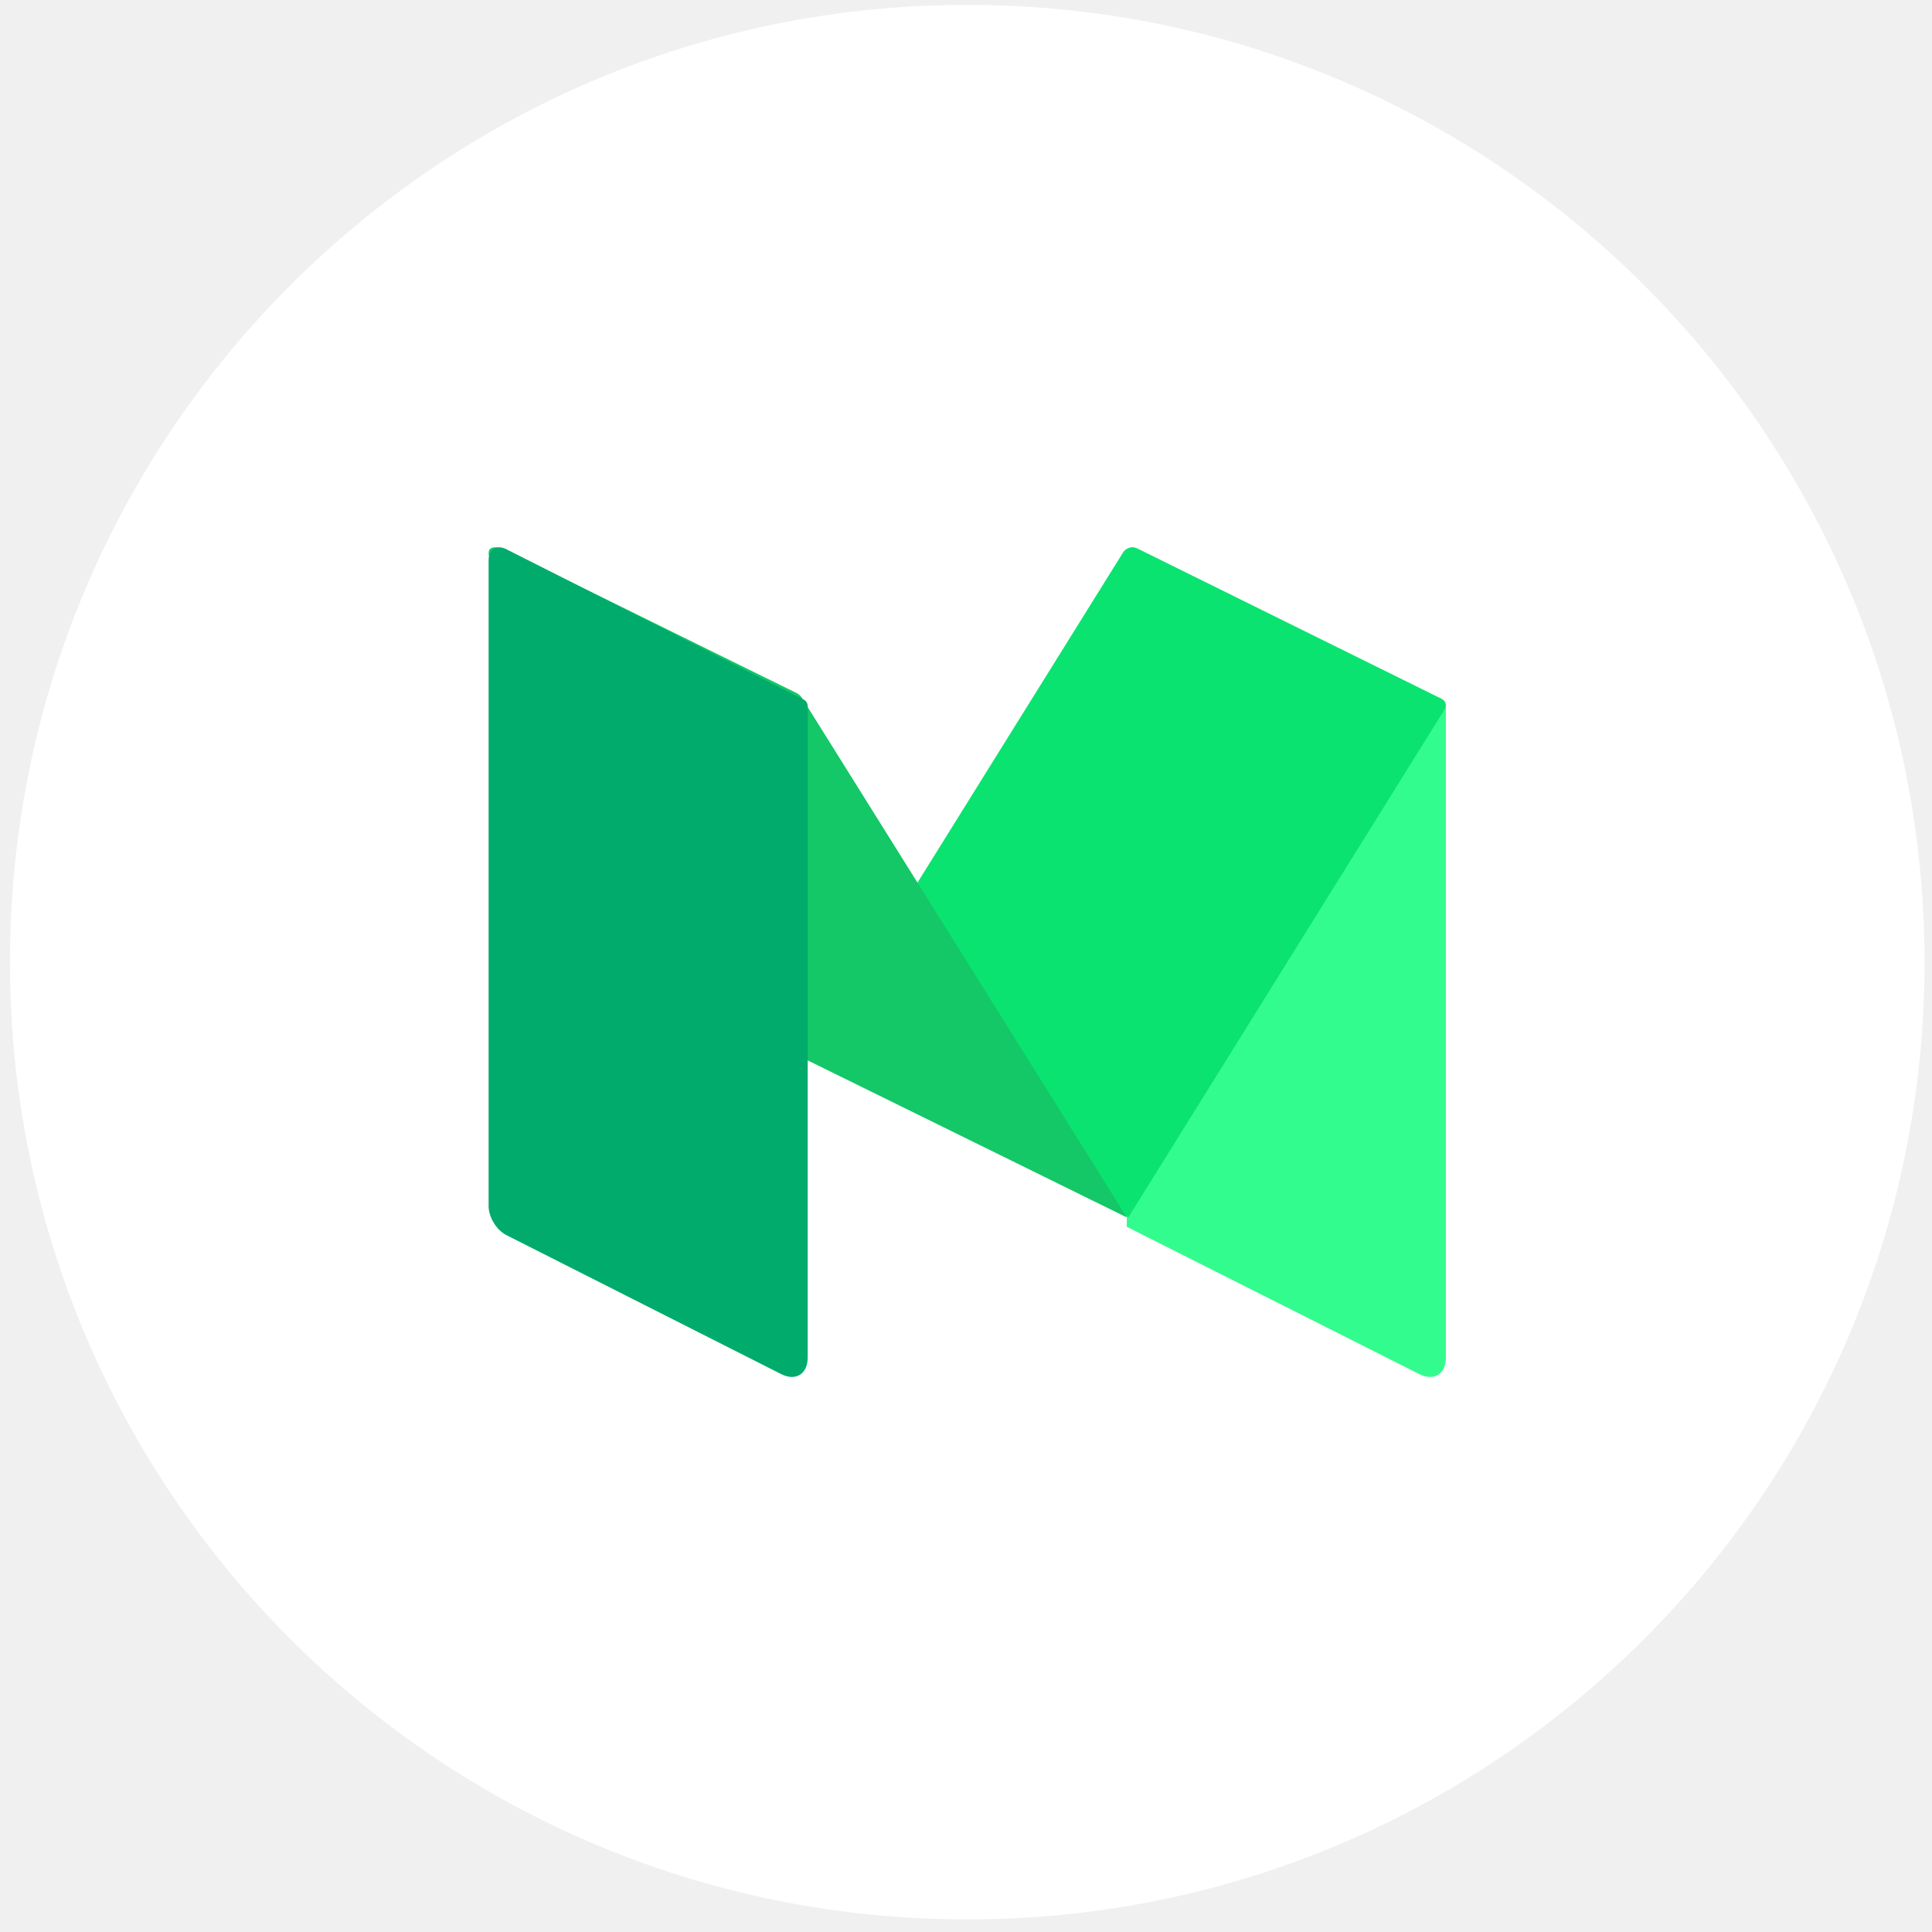
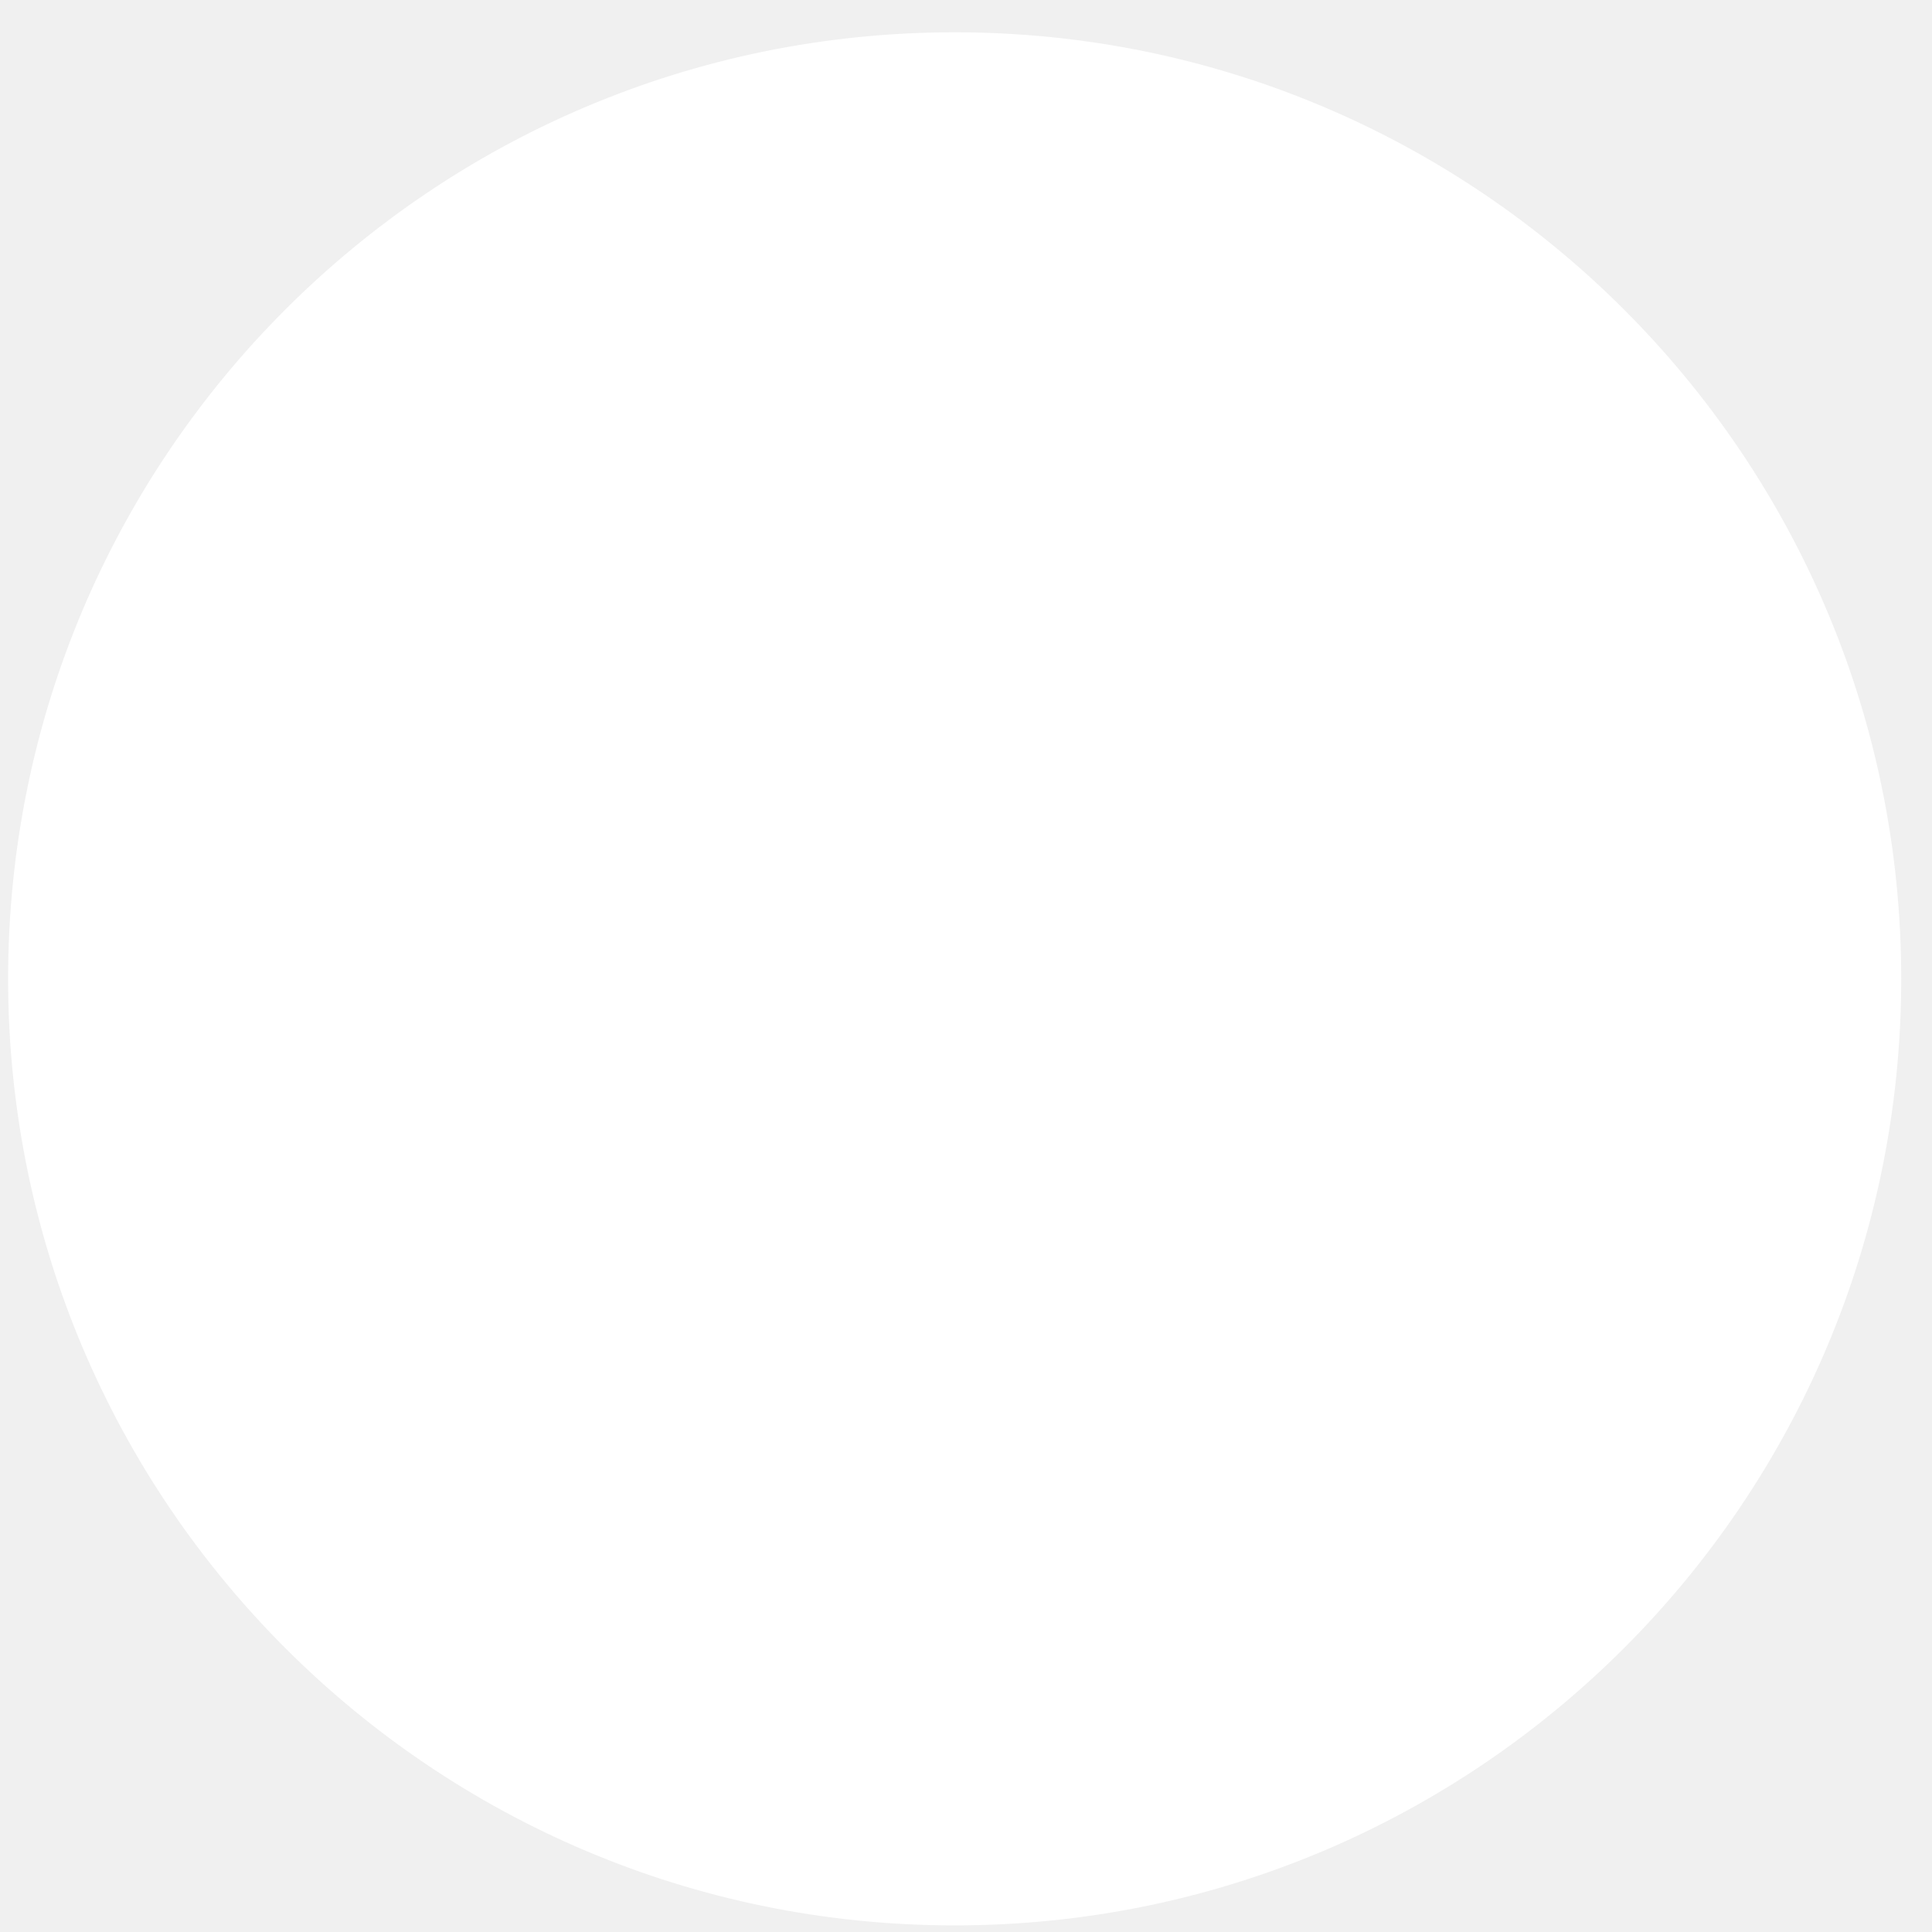
- <svg xmlns="http://www.w3.org/2000/svg" width="93px" height="93px" viewBox="0 0 93 93" version="1.1">
+ <svg xmlns="http://www.w3.org/2000/svg" width="44px" height="44px" viewBox="0 0 44 44" version="1.1">
  <defs />
  <g id="Page-1" stroke="none" stroke-width="1" fill="none" fill-rule="evenodd">
-     <g id="ds-landing" transform="translate(-472, -6317)">
-       <g id="Group-9" transform="translate(0, 6128.872)">
-         <g id="Medium" transform="translate(472.48, 188.3616)">
-           <path d="M0,46.08 C0,20.631 20.631,0 46.08,0 C71.529,0 92.16,20.631 92.16,46.08 C92.16,71.529 71.529,92.16 46.08,92.16 C20.631,92.16 0,71.529 0,46.08 Z" id="back" fill="#FFFFFF" />
-           <g id="Group" transform="translate(23.04, 26.112)">
-             <path d="M31.145,0.045 C30.911,-0.072 30.72,0.047 30.72,0.31 L30.72,32.707 L44.804,39.8 C45.506,40.153 46.08,39.796 46.08,39.005 L46.08,7.82 C46.08,7.665 45.993,7.523 45.855,7.453 L31.145,0.045" id="Fill-6" fill="#32FC8D" />
-             <path d="M15.36,24.629 L30.543,0.243 C30.681,0.022 30.986,-0.064 31.221,0.052 L45.888,7.3 C46.07,7.39 46.135,7.616 46.028,7.788 L30.794,32.256 L15.36,24.629" id="Fill-7" fill="#0BE370" />
-             <path d="M0.997,0.21 C0.039,-0.261 -0.286,0.088 0.276,0.986 L14.987,24.514 L30.72,32.256 L15.089,7.257 C15.023,7.151 14.927,7.065 14.814,7.009 L0.997,0.21" id="Fill-9" fill="#14C767" />
-             <path d="M15.36,39.001 C15.36,39.795 14.786,40.154 14.084,39.799 L0.851,33.106 C0.383,32.87 0,32.243 0,31.714 L0,0.623 C0,0.094 0.383,-0.145 0.851,0.091 L15.171,7.334 C15.287,7.392 15.36,7.512 15.36,7.644 L15.36,39.001" id="Fill-10" fill="#00AB6C" />
-           </g>
-         </g>
+     <g id="ds-landing-v3" transform="translate(-731, -947)" fill="#FFFFFF">
+       <g id="Medium" transform="translate(731.185, 947.7354)">
+         <path d="M0,21.557 C0,9.651 9.651,0 21.557,0 C33.463,0 43.114,9.651 43.114,21.557 C43.114,33.463 33.463,43.114 21.557,43.114 C9.651,43.114 0,33.463 0,21.557 Z" id="back" />
      </g>
    </g>
  </g>
</svg>
